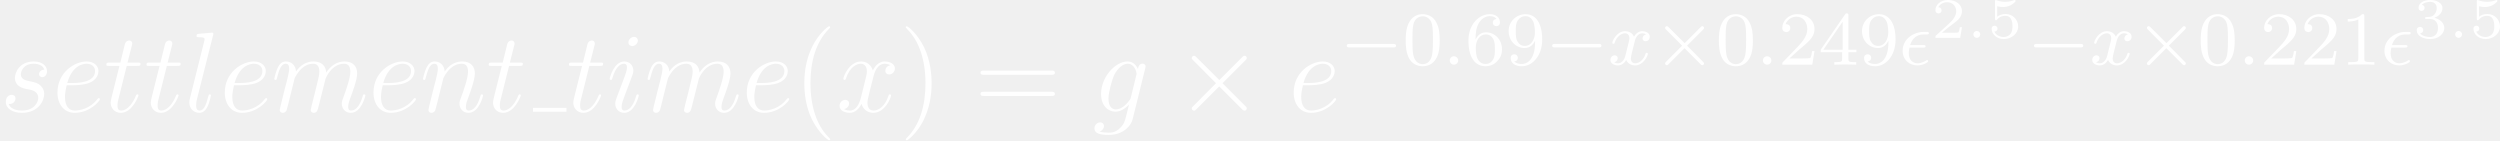
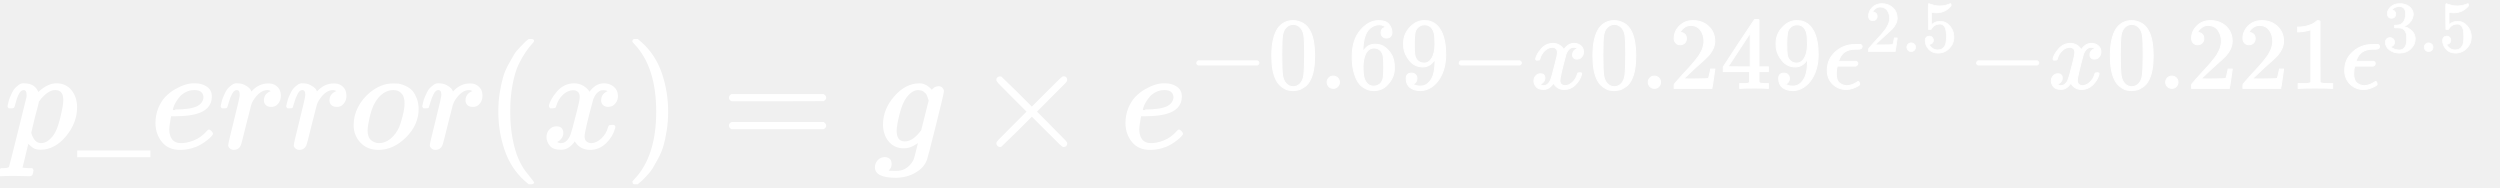
- <svg xmlns="http://www.w3.org/2000/svg" xmlns:xlink="http://www.w3.org/1999/xlink" height="22.087pt" version="1.1" viewBox="151.154 120.646 393.613 22.087" width="393.613pt" fill="#FFFFFF">
-   <defs>
-     <path d="M4.651 -3.324L2.26 -5.703C2.116 -5.846 2.092 -5.87 1.997 -5.87C1.877 -5.87 1.757 -5.762 1.757 -5.631C1.757 -5.547 1.781 -5.523 1.913 -5.392L4.304 -2.989L1.913 -0.586C1.781 -0.454 1.757 -0.43 1.757 -0.347C1.757 -0.215 1.877 -0.108 1.997 -0.108C2.092 -0.108 2.116 -0.132 2.26 -0.275L4.639 -2.654L7.113 -0.179C7.137 -0.167 7.221 -0.108 7.293 -0.108C7.436 -0.108 7.532 -0.215 7.532 -0.347C7.532 -0.371 7.532 -0.418 7.496 -0.478C7.484 -0.502 5.583 -2.379 4.985 -2.989L7.173 -5.177C7.233 -5.248 7.412 -5.404 7.472 -5.475C7.484 -5.499 7.532 -5.547 7.532 -5.631C7.532 -5.762 7.436 -5.87 7.293 -5.87C7.197 -5.87 7.149 -5.822 7.018 -5.691L4.651 -3.324Z" id="g1-2" />
-     <path d="M1.494 -0.359C1.494 -0.574 1.321 -0.723 1.136 -0.723C0.921 -0.723 0.771 -0.55 0.771 -0.365C0.771 -0.161 0.933 0 1.136 0C1.327 0 1.494 -0.167 1.494 -0.359Z" id="g2-58" />
-     <path d="M5.571 -1.809C5.699 -1.809 5.874 -1.809 5.874 -1.993S5.699 -2.176 5.571 -2.176H1.004C0.877 -2.176 0.701 -2.176 0.701 -1.993S0.877 -1.809 1.004 -1.809H5.571Z" id="g0-0" />
-     <path d="M5.22 -3.666C5.316 -3.762 5.332 -3.802 5.332 -3.858C5.332 -3.953 5.252 -4.041 5.149 -4.041C5.077 -4.041 5.045 -4.009 4.957 -3.921L3.292 -2.256L1.618 -3.929C1.522 -4.025 1.482 -4.041 1.427 -4.041C1.331 -4.041 1.243 -3.961 1.243 -3.858C1.243 -3.786 1.275 -3.754 1.355 -3.674L3.029 -1.993L1.363 -0.327C1.259 -0.223 1.243 -0.183 1.243 -0.128C1.243 -0.024 1.331 0.056 1.427 0.056C1.498 0.056 1.522 0.032 1.61 -0.056L3.284 -1.73L5.021 0.008C5.061 0.032 5.109 0.056 5.149 0.056C5.252 0.056 5.332 -0.032 5.332 -0.128C5.332 -0.191 5.292 -0.223 5.292 -0.231C5.26 -0.279 3.985 -1.546 3.547 -1.993L5.22 -3.666Z" id="g0-2" />
-     <path d="M3.216 -1.118H2.995C2.983 -1.034 2.923 -0.64 2.833 -0.574C2.792 -0.538 2.307 -0.538 2.224 -0.538H1.106L1.871 -1.16C2.074 -1.321 2.606 -1.704 2.792 -1.883C2.971 -2.062 3.216 -2.367 3.216 -2.792C3.216 -3.539 2.54 -3.975 1.739 -3.975C0.968 -3.975 0.43 -3.467 0.43 -2.905C0.43 -2.6 0.687 -2.564 0.753 -2.564C0.903 -2.564 1.076 -2.672 1.076 -2.887C1.076 -3.019 0.998 -3.21 0.735 -3.21C0.873 -3.515 1.237 -3.742 1.65 -3.742C2.277 -3.742 2.612 -3.276 2.612 -2.792C2.612 -2.367 2.331 -1.931 1.913 -1.548L0.496 -0.251C0.436 -0.191 0.43 -0.185 0.43 0H3.031L3.216 -1.118Z" id="g5-50" />
-     <path d="M1.757 -1.985C2.265 -1.985 2.606 -1.644 2.606 -1.034C2.606 -0.377 2.212 -0.09 1.775 -0.09C1.614 -0.09 0.998 -0.126 0.729 -0.472C0.962 -0.496 1.058 -0.652 1.058 -0.813C1.058 -1.016 0.915 -1.154 0.717 -1.154C0.556 -1.154 0.377 -1.052 0.377 -0.801C0.377 -0.209 1.034 0.126 1.793 0.126C2.678 0.126 3.27 -0.442 3.27 -1.034C3.27 -1.47 2.935 -1.931 2.224 -2.11C2.696 -2.265 3.078 -2.648 3.078 -3.138C3.078 -3.616 2.517 -3.975 1.799 -3.975C1.1 -3.975 0.568 -3.652 0.568 -3.162C0.568 -2.905 0.765 -2.833 0.885 -2.833C1.04 -2.833 1.201 -2.941 1.201 -3.15C1.201 -3.335 1.07 -3.443 0.909 -3.467C1.19 -3.778 1.734 -3.778 1.787 -3.778C2.092 -3.778 2.475 -3.634 2.475 -3.138C2.475 -2.809 2.289 -2.236 1.692 -2.2C1.584 -2.194 1.423 -2.182 1.369 -2.182C1.309 -2.176 1.243 -2.17 1.243 -2.08C1.243 -1.985 1.309 -1.985 1.411 -1.985H1.757Z" id="g5-51" />
-     <path d="M1.016 -3.318C1.213 -3.264 1.423 -3.24 1.626 -3.24C1.757 -3.24 2.092 -3.24 2.469 -3.449C2.57 -3.509 2.941 -3.754 2.941 -3.879C2.941 -3.957 2.881 -3.975 2.857 -3.975C2.839 -3.975 2.833 -3.975 2.768 -3.951C2.552 -3.868 2.248 -3.784 1.859 -3.784C1.566 -3.784 1.243 -3.838 0.974 -3.939C0.915 -3.963 0.891 -3.975 0.867 -3.975C0.783 -3.975 0.783 -3.909 0.783 -3.814V-2.02C0.783 -1.919 0.783 -1.847 0.891 -1.847C0.944 -1.847 0.962 -1.871 1.004 -1.919C1.154 -2.11 1.417 -2.313 1.883 -2.313C2.618 -2.313 2.618 -1.417 2.618 -1.225C2.618 -0.992 2.6 -0.658 2.403 -0.412C2.218 -0.185 1.943 -0.09 1.686 -0.09C1.273 -0.09 0.861 -0.317 0.717 -0.664C1.01 -0.669 1.046 -0.903 1.046 -0.974C1.046 -1.136 0.921 -1.279 0.735 -1.279C0.681 -1.279 0.43 -1.249 0.43 -0.95C0.43 -0.4 0.95 0.126 1.704 0.126C2.523 0.126 3.216 -0.454 3.216 -1.201C3.216 -1.883 2.666 -2.505 1.895 -2.505C1.506 -2.505 1.207 -2.379 1.016 -2.218V-3.318Z" id="g5-53" />
-     <path d="M2.542 -1.793C2.67 -1.793 2.813 -1.793 2.813 -1.929C2.813 -2.056 2.71 -2.056 2.566 -2.056H1.188C1.307 -2.431 1.626 -3.172 2.614 -3.172H2.885C3.029 -3.172 3.156 -3.172 3.156 -3.316C3.156 -3.435 3.045 -3.435 2.901 -3.435H2.582C1.586 -3.435 0.399 -2.718 0.399 -1.459C0.399 -0.518 1.092 0.08 1.961 0.08C2.503 0.08 3.076 -0.239 3.076 -0.351C3.076 -0.359 3.068 -0.486 2.973 -0.486C2.941 -0.486 2.925 -0.478 2.893 -0.454C2.75 -0.367 2.383 -0.143 1.977 -0.143C1.498 -0.143 1.044 -0.462 1.044 -1.188C1.044 -1.227 1.044 -1.451 1.124 -1.793H2.542Z" id="g3-15" />
-     <path d="M1.618 -0.438C1.618 -0.709 1.395 -0.885 1.18 -0.885C0.925 -0.885 0.733 -0.677 0.733 -0.446C0.733 -0.175 0.956 0 1.172 0C1.427 0 1.618 -0.207 1.618 -0.438Z" id="g3-58" />
-     <path d="M3.993 -3.18C3.642 -3.092 3.626 -2.782 3.626 -2.75C3.626 -2.574 3.762 -2.455 3.937 -2.455S4.384 -2.59 4.384 -2.933C4.384 -3.387 3.881 -3.515 3.587 -3.515C3.212 -3.515 2.909 -3.252 2.726 -2.941C2.55 -3.363 2.136 -3.515 1.809 -3.515C0.94 -3.515 0.454 -2.519 0.454 -2.295C0.454 -2.224 0.51 -2.192 0.574 -2.192C0.669 -2.192 0.685 -2.232 0.709 -2.327C0.893 -2.909 1.371 -3.292 1.785 -3.292C2.096 -3.292 2.248 -3.068 2.248 -2.782C2.248 -2.622 2.152 -2.256 2.088 -2.001C2.032 -1.769 1.857 -1.06 1.817 -0.909C1.706 -0.478 1.419 -0.143 1.06 -0.143C1.028 -0.143 0.821 -0.143 0.654 -0.255C1.02 -0.343 1.02 -0.677 1.02 -0.685C1.02 -0.869 0.877 -0.98 0.701 -0.98C0.486 -0.98 0.255 -0.797 0.255 -0.494C0.255 -0.128 0.646 0.08 1.052 0.08C1.474 0.08 1.769 -0.239 1.913 -0.494C2.088 -0.104 2.455 0.08 2.837 0.08C3.706 0.08 4.184 -0.917 4.184 -1.14C4.184 -1.219 4.121 -1.243 4.065 -1.243C3.969 -1.243 3.953 -1.188 3.929 -1.108C3.77 -0.574 3.316 -0.143 2.853 -0.143C2.59 -0.143 2.399 -0.319 2.399 -0.654C2.399 -0.813 2.447 -0.996 2.558 -1.443C2.614 -1.682 2.79 -2.383 2.829 -2.534C2.941 -2.949 3.22 -3.292 3.579 -3.292C3.618 -3.292 3.826 -3.292 3.993 -3.18Z" id="g3-120" />
-     <path d="M2.14 -2.774C2.463 -2.774 3.276 -2.798 3.85 -3.013C4.758 -3.359 4.842 -4.053 4.842 -4.268C4.842 -4.794 4.388 -5.272 3.599 -5.272C2.343 -5.272 0.538 -4.136 0.538 -2.008C0.538 -0.753 1.255 0.12 2.343 0.12C3.969 0.12 4.997 -1.148 4.997 -1.303C4.997 -1.375 4.926 -1.435 4.878 -1.435C4.842 -1.435 4.83 -1.423 4.722 -1.315C3.957 -0.299 2.821 -0.12 2.367 -0.12C1.686 -0.12 1.327 -0.658 1.327 -1.542C1.327 -1.71 1.327 -2.008 1.506 -2.774H2.14ZM1.566 -3.013C2.08 -4.854 3.216 -5.033 3.599 -5.033C4.125 -5.033 4.483 -4.722 4.483 -4.268C4.483 -3.013 2.57 -3.013 2.068 -3.013H1.566Z" id="g4-101" />
-     <path d="M4.041 -1.518C3.993 -1.327 3.969 -1.279 3.814 -1.1C3.324 -0.466 2.821 -0.239 2.451 -0.239C2.056 -0.239 1.686 -0.55 1.686 -1.375C1.686 -2.008 2.044 -3.347 2.307 -3.885C2.654 -4.555 3.192 -5.033 3.694 -5.033C4.483 -5.033 4.639 -4.053 4.639 -3.981L4.603 -3.814L4.041 -1.518ZM4.782 -4.483C4.627 -4.83 4.292 -5.272 3.694 -5.272C2.391 -5.272 0.909 -3.634 0.909 -1.853C0.909 -0.61 1.662 0 2.427 0C3.061 0 3.622 -0.502 3.838 -0.741L3.575 0.335C3.407 0.992 3.335 1.291 2.905 1.71C2.415 2.2 1.961 2.2 1.698 2.2C1.339 2.2 1.04 2.176 0.741 2.08C1.124 1.973 1.219 1.638 1.219 1.506C1.219 1.315 1.076 1.124 0.813 1.124C0.526 1.124 0.215 1.363 0.215 1.757C0.215 2.248 0.705 2.439 1.722 2.439C3.264 2.439 4.065 1.447 4.22 0.801L5.547 -4.555C5.583 -4.698 5.583 -4.722 5.583 -4.746C5.583 -4.914 5.452 -5.045 5.272 -5.045C4.985 -5.045 4.818 -4.806 4.782 -4.483Z" id="g4-103" />
-     <path d="M3.383 -1.71C3.383 -1.769 3.335 -1.817 3.264 -1.817C3.156 -1.817 3.144 -1.781 3.084 -1.578C2.774 -0.49 2.283 -0.12 1.889 -0.12C1.745 -0.12 1.578 -0.155 1.578 -0.514C1.578 -0.837 1.722 -1.196 1.853 -1.554L2.69 -3.778C2.726 -3.873 2.809 -4.089 2.809 -4.316C2.809 -4.818 2.451 -5.272 1.865 -5.272C0.765 -5.272 0.323 -3.539 0.323 -3.443C0.323 -3.395 0.371 -3.335 0.454 -3.335C0.562 -3.335 0.574 -3.383 0.622 -3.551C0.909 -4.555 1.363 -5.033 1.829 -5.033C1.937 -5.033 2.14 -5.021 2.14 -4.639C2.14 -4.328 1.985 -3.933 1.889 -3.67L1.052 -1.447C0.98 -1.255 0.909 -1.064 0.909 -0.849C0.909 -0.311 1.279 0.12 1.853 0.12C2.953 0.12 3.383 -1.626 3.383 -1.71ZM3.288 -7.46C3.288 -7.639 3.144 -7.855 2.881 -7.855C2.606 -7.855 2.295 -7.592 2.295 -7.281C2.295 -6.982 2.546 -6.886 2.69 -6.886C3.013 -6.886 3.288 -7.197 3.288 -7.46Z" id="g4-105" />
-     <path d="M3.037 -7.998C3.049 -8.046 3.072 -8.118 3.072 -8.177C3.072 -8.297 2.953 -8.297 2.929 -8.297C2.917 -8.297 2.487 -8.261 2.271 -8.237C2.068 -8.225 1.889 -8.201 1.674 -8.189C1.387 -8.165 1.303 -8.153 1.303 -7.938C1.303 -7.819 1.423 -7.819 1.542 -7.819C2.152 -7.819 2.152 -7.711 2.152 -7.592C2.152 -7.544 2.152 -7.52 2.092 -7.305L0.61 -1.375C0.574 -1.243 0.55 -1.148 0.55 -0.956C0.55 -0.359 0.992 0.12 1.602 0.12C1.997 0.12 2.26 -0.143 2.451 -0.514C2.654 -0.909 2.821 -1.662 2.821 -1.71C2.821 -1.769 2.774 -1.817 2.702 -1.817C2.594 -1.817 2.582 -1.757 2.534 -1.578C2.319 -0.753 2.104 -0.12 1.626 -0.12C1.267 -0.12 1.267 -0.502 1.267 -0.669C1.267 -0.717 1.267 -0.968 1.351 -1.303L3.037 -7.998Z" id="g4-108" />
-     <path d="M2.463 -3.503C2.487 -3.575 2.786 -4.172 3.228 -4.555C3.539 -4.842 3.945 -5.033 4.411 -5.033C4.89 -5.033 5.057 -4.674 5.057 -4.196C5.057 -4.125 5.057 -3.885 4.914 -3.324L4.615 -2.092C4.519 -1.734 4.292 -0.849 4.268 -0.717C4.22 -0.538 4.148 -0.227 4.148 -0.179C4.148 -0.012 4.28 0.12 4.459 0.12C4.818 0.12 4.878 -0.155 4.985 -0.586L5.703 -3.443C5.727 -3.539 6.348 -5.033 7.663 -5.033C8.141 -5.033 8.309 -4.674 8.309 -4.196C8.309 -3.527 7.843 -2.224 7.58 -1.506C7.472 -1.219 7.412 -1.064 7.412 -0.849C7.412 -0.311 7.783 0.12 8.357 0.12C9.468 0.12 9.887 -1.638 9.887 -1.71C9.887 -1.769 9.839 -1.817 9.767 -1.817C9.66 -1.817 9.648 -1.781 9.588 -1.578C9.313 -0.622 8.871 -0.12 8.393 -0.12C8.273 -0.12 8.082 -0.132 8.082 -0.514C8.082 -0.825 8.225 -1.207 8.273 -1.339C8.488 -1.913 9.026 -3.324 9.026 -4.017C9.026 -4.734 8.608 -5.272 7.699 -5.272C6.898 -5.272 6.253 -4.818 5.774 -4.113C5.738 -4.758 5.344 -5.272 4.447 -5.272C3.383 -5.272 2.821 -4.519 2.606 -4.22C2.57 -4.902 2.08 -5.272 1.554 -5.272C1.207 -5.272 0.933 -5.105 0.705 -4.651C0.49 -4.22 0.323 -3.491 0.323 -3.443S0.371 -3.335 0.454 -3.335C0.55 -3.335 0.562 -3.347 0.634 -3.622C0.813 -4.328 1.04 -5.033 1.518 -5.033C1.793 -5.033 1.889 -4.842 1.889 -4.483C1.889 -4.22 1.769 -3.754 1.686 -3.383L1.351 -2.092C1.303 -1.865 1.172 -1.327 1.112 -1.112C1.028 -0.801 0.897 -0.239 0.897 -0.179C0.897 -0.012 1.028 0.12 1.207 0.12C1.351 0.12 1.518 0.048 1.614 -0.132C1.638 -0.191 1.745 -0.61 1.805 -0.849L2.068 -1.925L2.463 -3.503Z" id="g4-109" />
-     <path d="M2.463 -3.503C2.487 -3.575 2.786 -4.172 3.228 -4.555C3.539 -4.842 3.945 -5.033 4.411 -5.033C4.89 -5.033 5.057 -4.674 5.057 -4.196C5.057 -3.515 4.567 -2.152 4.328 -1.506C4.22 -1.219 4.16 -1.064 4.16 -0.849C4.16 -0.311 4.531 0.12 5.105 0.12C6.217 0.12 6.635 -1.638 6.635 -1.71C6.635 -1.769 6.587 -1.817 6.516 -1.817C6.408 -1.817 6.396 -1.781 6.336 -1.578C6.061 -0.598 5.607 -0.12 5.141 -0.12C5.021 -0.12 4.83 -0.132 4.83 -0.514C4.83 -0.813 4.961 -1.172 5.033 -1.339C5.272 -1.997 5.774 -3.335 5.774 -4.017C5.774 -4.734 5.356 -5.272 4.447 -5.272C3.383 -5.272 2.821 -4.519 2.606 -4.22C2.57 -4.902 2.08 -5.272 1.554 -5.272C1.172 -5.272 0.909 -5.045 0.705 -4.639C0.49 -4.208 0.323 -3.491 0.323 -3.443S0.371 -3.335 0.454 -3.335C0.55 -3.335 0.562 -3.347 0.634 -3.622C0.825 -4.352 1.04 -5.033 1.518 -5.033C1.793 -5.033 1.889 -4.842 1.889 -4.483C1.889 -4.22 1.769 -3.754 1.686 -3.383L1.351 -2.092C1.303 -1.865 1.172 -1.327 1.112 -1.112C1.028 -0.801 0.897 -0.239 0.897 -0.179C0.897 -0.012 1.028 0.12 1.207 0.12C1.351 0.12 1.518 0.048 1.614 -0.132C1.638 -0.191 1.745 -0.61 1.805 -0.849L2.068 -1.925L2.463 -3.503Z" id="g4-110" />
-     <path d="M2.726 -2.391C2.929 -2.355 3.252 -2.283 3.324 -2.271C3.479 -2.224 4.017 -2.032 4.017 -1.459C4.017 -1.088 3.682 -0.12 2.295 -0.12C2.044 -0.12 1.148 -0.155 0.909 -0.813C1.387 -0.753 1.626 -1.124 1.626 -1.387C1.626 -1.638 1.459 -1.769 1.219 -1.769C0.956 -1.769 0.61 -1.566 0.61 -1.028C0.61 -0.323 1.327 0.12 2.283 0.12C4.101 0.12 4.639 -1.219 4.639 -1.841C4.639 -2.02 4.639 -2.355 4.256 -2.738C3.957 -3.025 3.67 -3.084 3.025 -3.216C2.702 -3.288 2.188 -3.395 2.188 -3.933C2.188 -4.172 2.403 -5.033 3.539 -5.033C4.041 -5.033 4.531 -4.842 4.651 -4.411C4.125 -4.411 4.101 -3.957 4.101 -3.945C4.101 -3.694 4.328 -3.622 4.435 -3.622C4.603 -3.622 4.937 -3.754 4.937 -4.256S4.483 -5.272 3.551 -5.272C1.985 -5.272 1.566 -4.041 1.566 -3.551C1.566 -2.642 2.451 -2.451 2.726 -2.391Z" id="g4-115" />
-     <path d="M2.403 -4.806H3.503C3.73 -4.806 3.85 -4.806 3.85 -5.021C3.85 -5.153 3.778 -5.153 3.539 -5.153H2.487L2.929 -6.898C2.977 -7.066 2.977 -7.089 2.977 -7.173C2.977 -7.364 2.821 -7.472 2.666 -7.472C2.57 -7.472 2.295 -7.436 2.2 -7.054L1.734 -5.153H0.61C0.371 -5.153 0.263 -5.153 0.263 -4.926C0.263 -4.806 0.347 -4.806 0.574 -4.806H1.638L0.849 -1.65C0.753 -1.231 0.717 -1.112 0.717 -0.956C0.717 -0.395 1.112 0.12 1.781 0.12C2.989 0.12 3.634 -1.626 3.634 -1.71C3.634 -1.781 3.587 -1.817 3.515 -1.817C3.491 -1.817 3.443 -1.817 3.419 -1.769C3.407 -1.757 3.395 -1.745 3.312 -1.554C3.061 -0.956 2.511 -0.12 1.817 -0.12C1.459 -0.12 1.435 -0.418 1.435 -0.681C1.435 -0.693 1.435 -0.921 1.47 -1.064L2.403 -4.806Z" id="g4-116" />
-     <path d="M5.667 -4.878C5.284 -4.806 5.141 -4.519 5.141 -4.292C5.141 -4.005 5.368 -3.909 5.535 -3.909C5.894 -3.909 6.145 -4.22 6.145 -4.543C6.145 -5.045 5.571 -5.272 5.069 -5.272C4.34 -5.272 3.933 -4.555 3.826 -4.328C3.551 -5.224 2.809 -5.272 2.594 -5.272C1.375 -5.272 0.729 -3.706 0.729 -3.443C0.729 -3.395 0.777 -3.335 0.861 -3.335C0.956 -3.335 0.98 -3.407 1.004 -3.455C1.411 -4.782 2.212 -5.033 2.558 -5.033C3.096 -5.033 3.204 -4.531 3.204 -4.244C3.204 -3.981 3.132 -3.706 2.989 -3.132L2.582 -1.494C2.403 -0.777 2.056 -0.12 1.423 -0.12C1.363 -0.12 1.064 -0.12 0.813 -0.275C1.243 -0.359 1.339 -0.717 1.339 -0.861C1.339 -1.1 1.16 -1.243 0.933 -1.243C0.646 -1.243 0.335 -0.992 0.335 -0.61C0.335 -0.108 0.897 0.12 1.411 0.12C1.985 0.12 2.391 -0.335 2.642 -0.825C2.833 -0.12 3.431 0.12 3.873 0.12C5.093 0.12 5.738 -1.447 5.738 -1.71C5.738 -1.769 5.691 -1.817 5.619 -1.817C5.511 -1.817 5.499 -1.757 5.464 -1.662C5.141 -0.61 4.447 -0.12 3.909 -0.12C3.491 -0.12 3.264 -0.43 3.264 -0.921C3.264 -1.184 3.312 -1.375 3.503 -2.164L3.921 -3.79C4.101 -4.507 4.507 -5.033 5.057 -5.033C5.081 -5.033 5.416 -5.033 5.667 -4.878Z" id="g4-120" />
-     <path d="M3.897 -2.542C3.897 -3.395 3.81 -3.913 3.547 -4.423C3.196 -5.125 2.55 -5.3 2.112 -5.3C1.108 -5.3 0.741 -4.551 0.63 -4.328C0.343 -3.746 0.327 -2.957 0.327 -2.542C0.327 -2.016 0.351 -1.211 0.733 -0.574C1.1 0.016 1.69 0.167 2.112 0.167C2.495 0.167 3.18 0.048 3.579 -0.741C3.873 -1.315 3.897 -2.024 3.897 -2.542ZM2.112 -0.056C1.841 -0.056 1.291 -0.183 1.124 -1.02C1.036 -1.474 1.036 -2.224 1.036 -2.638C1.036 -3.188 1.036 -3.746 1.124 -4.184C1.291 -4.997 1.913 -5.077 2.112 -5.077C2.383 -5.077 2.933 -4.941 3.092 -4.216C3.188 -3.778 3.188 -3.18 3.188 -2.638C3.188 -2.168 3.188 -1.451 3.092 -1.004C2.925 -0.167 2.375 -0.056 2.112 -0.056Z" id="g6-48" />
-     <path d="M2.503 -5.077C2.503 -5.292 2.487 -5.3 2.271 -5.3C1.945 -4.981 1.522 -4.79 0.765 -4.79V-4.527C0.98 -4.527 1.411 -4.527 1.873 -4.742V-0.654C1.873 -0.359 1.849 -0.263 1.092 -0.263H0.813V0C1.14 -0.024 1.825 -0.024 2.184 -0.024S3.236 -0.024 3.563 0V-0.263H3.284C2.527 -0.263 2.503 -0.359 2.503 -0.654V-5.077Z" id="g6-49" />
-     <path d="M2.248 -1.626C2.375 -1.745 2.71 -2.008 2.837 -2.12C3.332 -2.574 3.802 -3.013 3.802 -3.738C3.802 -4.686 3.005 -5.3 2.008 -5.3C1.052 -5.3 0.422 -4.575 0.422 -3.865C0.422 -3.475 0.733 -3.419 0.845 -3.419C1.012 -3.419 1.259 -3.539 1.259 -3.842C1.259 -4.256 0.861 -4.256 0.765 -4.256C0.996 -4.838 1.53 -5.037 1.921 -5.037C2.662 -5.037 3.045 -4.407 3.045 -3.738C3.045 -2.909 2.463 -2.303 1.522 -1.339L0.518 -0.303C0.422 -0.215 0.422 -0.199 0.422 0H3.571L3.802 -1.427H3.555C3.531 -1.267 3.467 -0.869 3.371 -0.717C3.324 -0.654 2.718 -0.654 2.59 -0.654H1.172L2.248 -1.626Z" id="g6-50" />
-     <path d="M3.14 -5.157C3.14 -5.316 3.14 -5.38 2.973 -5.38C2.869 -5.38 2.861 -5.372 2.782 -5.26L0.239 -1.57V-1.307H2.487V-0.646C2.487 -0.351 2.463 -0.263 1.849 -0.263H1.666V0C2.343 -0.024 2.359 -0.024 2.813 -0.024S3.284 -0.024 3.961 0V-0.263H3.778C3.164 -0.263 3.14 -0.351 3.14 -0.646V-1.307H3.985V-1.57H3.14V-5.157ZM2.542 -4.511V-1.57H0.518L2.542 -4.511Z" id="g6-52" />
-     <path d="M1.1 -2.638C1.1 -3.3 1.156 -3.881 1.443 -4.368C1.682 -4.766 2.088 -5.093 2.59 -5.093C2.75 -5.093 3.116 -5.069 3.3 -4.79C2.941 -4.774 2.909 -4.503 2.909 -4.415C2.909 -4.176 3.092 -4.041 3.284 -4.041C3.427 -4.041 3.658 -4.129 3.658 -4.431C3.658 -4.91 3.3 -5.3 2.582 -5.3C1.474 -5.3 0.351 -4.248 0.351 -2.527C0.351 -0.367 1.355 0.167 2.128 0.167C2.511 0.167 2.925 0.064 3.284 -0.279C3.602 -0.59 3.873 -0.925 3.873 -1.618C3.873 -2.662 3.084 -3.395 2.2 -3.395C1.626 -3.395 1.283 -3.029 1.1 -2.638ZM2.128 -0.072C1.706 -0.072 1.443 -0.367 1.323 -0.59C1.14 -0.948 1.124 -1.49 1.124 -1.793C1.124 -2.582 1.554 -3.172 2.168 -3.172C2.566 -3.172 2.805 -2.965 2.957 -2.686C3.124 -2.391 3.124 -2.032 3.124 -1.626S3.124 -0.869 2.965 -0.582C2.758 -0.215 2.479 -0.072 2.128 -0.072Z" id="g6-54" />
-     <path d="M3.124 -2.351C3.124 -0.406 2.2 -0.072 1.737 -0.072C1.57 -0.072 1.156 -0.096 0.94 -0.343C1.291 -0.375 1.315 -0.638 1.315 -0.717C1.315 -0.956 1.132 -1.092 0.94 -1.092C0.797 -1.092 0.566 -1.004 0.566 -0.701C0.566 -0.159 1.012 0.167 1.745 0.167C2.837 0.167 3.873 -0.917 3.873 -2.622C3.873 -4.694 2.957 -5.3 2.136 -5.3C1.196 -5.3 0.351 -4.567 0.351 -3.523C0.351 -2.495 1.124 -1.745 2.024 -1.745C2.59 -1.745 2.933 -2.104 3.124 -2.511V-2.351ZM2.056 -1.969C1.69 -1.969 1.459 -2.136 1.283 -2.431C1.1 -2.726 1.1 -3.108 1.1 -3.515C1.1 -3.985 1.1 -4.32 1.315 -4.647C1.514 -4.934 1.769 -5.093 2.144 -5.093C2.678 -5.093 2.909 -4.567 2.933 -4.527C3.1 -4.136 3.108 -3.515 3.108 -3.355C3.108 -2.726 2.766 -1.969 2.056 -1.969Z" id="g6-57" />
-     <path d="M3.885 2.905C3.885 2.869 3.885 2.845 3.682 2.642C2.487 1.435 1.817 -0.538 1.817 -2.977C1.817 -5.296 2.379 -7.293 3.766 -8.703C3.885 -8.811 3.885 -8.835 3.885 -8.871C3.885 -8.942 3.826 -8.966 3.778 -8.966C3.622 -8.966 2.642 -8.106 2.056 -6.934C1.447 -5.727 1.172 -4.447 1.172 -2.977C1.172 -1.913 1.339 -0.49 1.961 0.789C2.666 2.224 3.646 3.001 3.778 3.001C3.826 3.001 3.885 2.977 3.885 2.905Z" id="g7-40" />
-     <path d="M3.371 -2.977C3.371 -3.885 3.252 -5.368 2.582 -6.755C1.877 -8.189 0.897 -8.966 0.765 -8.966C0.717 -8.966 0.658 -8.942 0.658 -8.871C0.658 -8.835 0.658 -8.811 0.861 -8.608C2.056 -7.4 2.726 -5.428 2.726 -2.989C2.726 -0.669 2.164 1.327 0.777 2.738C0.658 2.845 0.658 2.869 0.658 2.905C0.658 2.977 0.717 3.001 0.765 3.001C0.921 3.001 1.901 2.14 2.487 0.968C3.096 -0.251 3.371 -1.542 3.371 -2.977Z" id="g7-41" />
-     <path d="M8.07 -3.873C8.237 -3.873 8.452 -3.873 8.452 -4.089C8.452 -4.316 8.249 -4.316 8.07 -4.316H1.028C0.861 -4.316 0.646 -4.316 0.646 -4.101C0.646 -3.873 0.849 -3.873 1.028 -3.873H8.07ZM8.07 -1.65C8.237 -1.65 8.452 -1.65 8.452 -1.865C8.452 -2.092 8.249 -2.092 8.07 -2.092H1.028C0.861 -2.092 0.646 -2.092 0.646 -1.877C0.646 -1.65 0.849 -1.65 1.028 -1.65H8.07Z" id="g7-61" />
+ <svg xmlns="http://www.w3.org/2000/svg" xmlns:xlink="http://www.w3.org/1999/xlink" style="width: 40.414ex; height: 3.034ex; vertical-align: -0.69ex; margin: 1px 0px;" viewBox="-34 -1024.334 17383.97 1301.173">
+   <g stroke="white" fill="white" stroke-width="0" transform="matrix(1 0 0 -1 0 0)">
+     <use xlink:href="#MJMATHI-70" />
+     <use xlink:href="#MJMAIN-5F" x="508" y="0" />
+     <use xlink:href="#MJMATHI-65" x="1013" y="0" />
+     <use xlink:href="#MJMATHI-72" x="1484" y="0" />
+     <use xlink:href="#MJMATHI-72" x="1940" y="0" />
+     <use xlink:href="#MJMATHI-6F" x="2396" y="0" />
+     <use xlink:href="#MJMATHI-72" x="2886" y="0" />
+     <use xlink:href="#MJMAIN-28" x="3342" y="0" />
+     <use xlink:href="#MJMATHI-78" x="3736" y="0" />
+     <use xlink:href="#MJMAIN-29" x="4313" y="0" />
+     <use xlink:href="#MJMAIN-3D" x="4984" y="0" />
+     <use xlink:href="#MJMATHI-67" x="6045" y="0" />
+     <use xlink:href="#MJMAIN-D7" x="6752" y="0" />
+     <g transform="translate(7758,0)">
+       <use xlink:href="#MJMATHI-65" />
+       <g transform="translate(471,412)">
+         <use transform="scale(0.7071068)" xlink:href="#MJMAIN-2212" />
+         <g transform="translate(553,0)">
+           <use transform="scale(0.7071068)" xlink:href="#MJMAIN-30" />
+           <use transform="scale(0.7071068)" xlink:href="#MJMAIN-2E" x="505" y="0" />
+           <use transform="scale(0.7071068)" xlink:href="#MJMAIN-36" x="788" y="0" />
+           <use transform="scale(0.7071068)" xlink:href="#MJMAIN-39" x="1293" y="0" />
+         </g>
+         <use transform="scale(0.7071068)" xlink:href="#MJMAIN-2212" x="2581" y="0" />
+         <use transform="scale(0.7071068)" xlink:href="#MJMATHI-78" x="3364" y="0" />
+         <g transform="translate(2786,0)">
+           <use transform="scale(0.7071068)" xlink:href="#MJMAIN-30" />
+           <use transform="scale(0.7071068)" xlink:href="#MJMAIN-2E" x="505" y="0" />
+           <use transform="scale(0.7071068)" xlink:href="#MJMAIN-32" x="788" y="0" />
+           <use transform="scale(0.7071068)" xlink:href="#MJMAIN-34" x="1293" y="0" />
+           <use transform="scale(0.7071068)" xlink:href="#MJMAIN-39" x="1798" y="0" />
+         </g>
+         <g transform="translate(4415,0)">
+           <use transform="scale(0.7071068)" xlink:href="#MJMATHI-3F5" />
+           <g transform="translate(290,256)">
+             <use transform="scale(0.5)" xlink:href="#MJMAIN-32" />
+             <use transform="scale(0.5)" xlink:href="#MJMAIN-2E" x="505" y="0" />
+             <use transform="scale(0.5)" xlink:href="#MJMAIN-35" x="788" y="0" />
+           </g>
+         </g>
+         <use transform="scale(0.7071068)" xlink:href="#MJMAIN-2212" x="7669" y="0" />
+         <use transform="scale(0.7071068)" xlink:href="#MJMATHI-78" x="8452" y="0" />
+         <g transform="translate(6384,0)">
+           <use transform="scale(0.7071068)" xlink:href="#MJMAIN-30" />
+           <use transform="scale(0.7071068)" xlink:href="#MJMAIN-2E" x="505" y="0" />
+           <use transform="scale(0.7071068)" xlink:href="#MJMAIN-32" x="788" y="0" />
+           <use transform="scale(0.7071068)" xlink:href="#MJMAIN-32" x="1293" y="0" />
+           <use transform="scale(0.7071068)" xlink:href="#MJMAIN-31" x="1798" y="0" />
+         </g>
+         <g transform="translate(8013,0)">
+           <use transform="scale(0.7071068)" xlink:href="#MJMATHI-3F5" />
+           <g transform="translate(290,256)">
+             <use transform="scale(0.5)" xlink:href="#MJMAIN-33" />
+             <use transform="scale(0.5)" xlink:href="#MJMAIN-2E" x="505" y="0" />
+             <use transform="scale(0.5)" xlink:href="#MJMAIN-35" x="788" y="0" />
+           </g>
+         </g>
+       </g>
+     </g>
+   </g>
+   <defs id="MathJax_SVG_glyphs">
+     <path id="MJSZ2-2211" stroke-width="10" d="M60 948Q63 950 665 950H1267L1325 815Q1384 677 1388 669H1348L1341 683Q1320 724 1285 761Q1235 809 1174 838T1033 881T882 898T699 902H574H543H251L259 891Q722 258 724 252Q725 250 724 246Q721 243 460 -56L196 -356Q196 -357 407 -357Q459 -357 548 -357T676 -358Q812 -358 896 -353T1063 -332T1204 -283T1307 -196Q1328 -170 1348 -124H1388Q1388 -125 1381 -145T1356 -210T1325 -294L1267 -449L666 -450Q64 -450 61 -448Q55 -446 55 -439Q55 -437 57 -433L590 177Q590 178 557 222T452 366T322 544L56 909L55 924Q55 945 60 948Z" />
+     <path id="MJMATHI-69" stroke-width="10" d="M184 600Q184 624 203 642T247 661Q265 661 277 649T290 619Q290 596 270 577T226 557Q211 557 198 567T184 600ZM21 287Q21 295 30 318T54 369T98 420T158 442Q197 442 223 419T250 357Q250 340 236 301T196 196T154 83Q149 61 149 51Q149 26 166 26Q175 26 185 29T208 43T235 78T260 137Q263 149 265 151T282 153Q302 153 302 143Q302 135 293 112T268 61T223 11T161 -11Q129 -11 102 10T74 74Q74 91 79 106T122 220Q160 321 166 341T173 380Q173 404 156 404H154Q124 404 99 371T61 287Q60 286 59 284T58 281T56 279T53 278T49 278T41 278H27Q21 284 21 287Z" />
+     <path id="MJMAIN-3D" stroke-width="10" d="M56 347Q56 360 70 367H707Q722 359 722 347Q722 336 708 328L390 327H72Q56 332 56 347ZM56 153Q56 168 72 173H708Q722 163 722 153Q722 140 707 133H70Q56 140 56 153Z" />
+     <path id="MJMAIN-30" stroke-width="10" d="M96 585Q152 666 249 666Q297 666 345 640T423 548Q460 465 460 320Q460 165 417 83Q397 41 362 16T301 -15T250 -22Q224 -22 198 -16T137 16T82 83Q39 165 39 320Q39 494 96 585ZM321 597Q291 629 250 629Q208 629 178 597Q153 571 145 525T137 333Q137 175 145 125T181 46Q209 16 250 16Q290 16 318 46Q347 76 354 130T362 333Q362 478 354 524T321 597Z" />
+     <path id="MJMATHI-6E" stroke-width="10" d="M21 287Q22 293 24 303T36 341T56 388T89 425T135 442Q171 442 195 424T225 390T231 369Q231 367 232 367L243 378Q304 442 382 442Q436 442 469 415T503 336T465 179T427 52Q427 26 444 26Q450 26 453 27Q482 32 505 65T540 145Q542 153 560 153Q580 153 580 145Q580 144 576 130Q568 101 554 73T508 17T439 -10Q392 -10 371 17T350 73Q350 92 386 193T423 345Q423 404 379 404H374Q288 404 229 303L222 291L189 157Q156 26 151 16Q138 -11 108 -11Q95 -11 87 -5T76 7T74 17Q74 30 112 180T152 343Q153 348 153 366Q153 405 129 405Q91 405 66 305Q60 285 60 284Q58 278 41 278H27Q21 284 21 287Z" />
+     <path id="MJMAIN-28" stroke-width="10" d="M94 250Q94 319 104 381T127 488T164 576T202 643T244 695T277 729T302 750H315H319Q333 750 333 741Q333 738 316 720T275 667T226 581T184 443T167 250T184 58T225 -81T274 -167T316 -220T333 -241Q333 -250 318 -250H315H302L274 -226Q180 -141 137 -14T94 250Z" />
+     <path id="MJMAIN-2B" stroke-width="10" d="M56 237T56 250T70 270H369V420L370 570Q380 583 389 583Q402 583 409 568V270H707Q722 262 722 250T707 230H409V-68Q401 -82 391 -82H389H387Q375 -82 369 -68V230H70Q56 237 56 250Z" />
+     <path id="MJMAIN-31" stroke-width="10" d="M213 578L200 573Q186 568 160 563T102 556H83V602H102Q149 604 189 617T245 641T273 663Q275 666 285 666Q294 666 302 660V361L303 61Q310 54 315 52T339 48T401 46H427V0H416Q395 3 257 3Q121 3 100 0H88V46H114Q136 46 152 46T177 47T193 50T201 52T207 57T213 61V578Z" />
+     <path id="MJMAIN-29" stroke-width="10" d="M60 749L64 750Q69 750 74 750H86L114 726Q208 641 251 514T294 250Q294 182 284 119T261 12T224 -76T186 -143T145 -194T113 -227T90 -246Q87 -249 86 -250H74Q66 -250 63 -250T58 -247T55 -238Q56 -237 66 -225Q221 -64 221 250T66 725Q56 737 55 738Q55 746 60 749Z" />
+     <path id="MJMAIN-32" stroke-width="10" d="M109 429Q82 429 66 447T50 491Q50 562 103 614T235 666Q326 666 387 610T449 465Q449 422 429 383T381 315T301 241Q265 210 201 149L142 93L218 92Q375 92 385 97Q392 99 409 186V189H449V186Q448 183 436 95T421 3V0H50V19V31Q50 38 56 46T86 81Q115 113 136 137Q145 147 170 174T204 211T233 244T261 278T284 308T305 340T320 369T333 401T340 431T343 464Q343 527 309 573T212 619Q179 619 154 602T119 569T109 550Q109 549 114 549Q132 549 151 535T170 489Q170 464 154 447T109 429Z" />
+     <path id="MJMATHI-73" stroke-width="10" d="M131 289Q131 321 147 354T203 415T300 442Q362 442 390 415T419 355Q419 323 402 308T364 292Q351 292 340 300T328 326Q328 342 337 354T354 372T367 378Q368 378 368 379Q368 382 361 388T336 399T297 405Q249 405 227 379T204 326Q204 301 223 291T278 274T330 259Q396 230 396 163Q396 135 385 107T352 51T289 7T195 -10Q118 -10 86 19T53 87Q53 126 74 143T118 160Q133 160 146 151T160 120Q160 94 142 76T111 58Q109 57 108 57T107 55Q108 52 115 47T146 34T201 27Q237 27 263 38T301 66T318 97T323 122Q323 150 302 164T254 181T195 196T148 231Q131 256 131 289Z" />
+     <path id="MJMATHI-65" stroke-width="10" d="M39 168Q39 225 58 272T107 350T174 402T244 433T307 442H310Q355 442 388 420T421 355Q421 265 310 237Q261 224 176 223Q139 223 138 221Q138 219 132 186T125 128Q125 81 146 54T209 26T302 45T394 111Q403 121 406 121Q410 121 419 112T429 98T420 82T390 55T344 24T281 -1T205 -11Q126 -11 83 42T39 168ZM373 353Q367 405 305 405Q272 405 244 391T199 357T170 316T154 280T149 261Q149 260 169 260Q282 260 327 284T373 353Z" />
+     <path id="MJMATHI-74" stroke-width="10" d="M26 385Q19 392 19 395Q19 399 22 411T27 425Q29 430 36 430T87 431H140L159 511Q162 522 166 540T173 566T179 586T187 603T197 615T211 624T229 626Q247 625 254 615T261 596Q261 589 252 549T232 470L222 433Q222 431 272 431H323Q330 424 330 420Q330 398 317 385H210L174 240Q135 80 135 68Q135 26 162 26Q197 26 230 60T283 144Q285 150 288 151T303 153H307Q322 153 322 145Q322 142 319 133Q314 117 301 95T267 48T216 6T155 -11Q125 -11 98 4T59 56Q57 64 57 83V101L92 241Q127 382 128 383Q128 385 77 385H26Z" />
+     <path id="MJMATHI-6C" stroke-width="10" d="M117 59Q117 26 142 26Q179 26 205 131Q211 151 215 152Q217 153 225 153H229Q238 153 241 153T246 151T248 144Q247 138 245 128T234 90T214 43T183 6T137 -11Q101 -11 70 11T38 85Q38 97 39 102L104 360Q167 615 167 623Q167 626 166 628T162 632T157 634T149 635T141 636T132 637T122 637Q112 637 109 637T101 638T95 641T94 647Q94 649 96 661Q101 680 107 682T179 688Q194 689 213 690T243 693T254 694Q266 694 266 686Q266 675 193 386T118 83Q118 81 118 75T117 65V59Z" />
+     <path id="MJMATHI-6D" stroke-width="10" d="M21 287Q22 293 24 303T36 341T56 388T88 425T132 442T175 435T205 417T221 395T229 376L231 369Q231 367 232 367L243 378Q303 442 384 442Q401 442 415 440T441 433T460 423T475 411T485 398T493 385T497 373T500 364T502 357L510 367Q573 442 659 442Q713 442 746 415T780 336Q780 285 742 178T704 50Q705 36 709 31T724 26Q752 26 776 56T815 138Q818 149 821 151T837 153Q857 153 857 145Q857 144 853 130Q845 101 831 73T785 17T716 -10Q669 -10 648 17T627 73Q627 92 663 193T700 345Q700 404 656 404H651Q565 404 506 303L499 291L466 157Q433 26 428 16Q415 -11 385 -11Q372 -11 364 -4T353 8T350 18Q350 29 384 161L420 307Q423 322 423 345Q423 404 379 404H374Q288 404 229 303L222 291L189 157Q156 26 151 16Q138 -11 108 -11Q95 -11 87 -5T76 7T74 17Q74 30 112 181Q151 335 151 342Q154 357 154 369Q154 405 129 405Q107 405 92 377T69 316T57 280Q55 278 41 278H27Q21 284 21 287Z" />
+     <path id="MJMATHI-72" stroke-width="10" d="M21 287Q22 290 23 295T28 317T38 348T53 381T73 411T99 433T132 442Q161 442 183 430T214 408T225 388Q227 382 228 382T236 389Q284 441 347 441H350Q398 441 422 400Q430 381 430 363Q430 333 417 315T391 292T366 288Q346 288 334 299T322 328Q322 376 378 392Q356 405 342 405Q286 405 239 331Q229 315 224 298T190 165Q156 25 151 16Q138 -11 108 -11Q95 -11 87 -5T76 7T74 17Q74 30 114 189T154 366Q154 405 128 405Q107 405 92 377T68 316T57 280Q55 278 41 278H27Q21 284 21 287Z" />
+     <path id="MJMATHI-6F" stroke-width="10" d="M201 -11Q126 -11 80 38T34 156Q34 221 64 279T146 380Q222 441 301 441Q333 441 341 440Q354 437 367 433T402 417T438 387T464 338T476 268Q476 161 390 75T201 -11ZM121 120Q121 70 147 48T206 26Q250 26 289 58T351 142Q360 163 374 216T388 308Q388 352 370 375Q346 405 306 405Q243 405 195 347Q158 303 140 230T121 120Z" />
+     <path id="MJMAIN-5F" stroke-width="10" d="M0 -62V-25H499V-62H0Z" />
+     <path id="MJMATHI-70" stroke-width="10" d="M23 287Q24 290 25 295T30 317T40 348T55 381T75 411T101 433T134 442Q209 442 230 378L240 387Q302 442 358 442Q423 442 460 395T497 281Q497 173 421 82T249 -10Q227 -10 210 -4Q199 1 187 11T168 28L161 36Q160 35 139 -51T118 -138Q118 -144 126 -145T163 -148H188Q194 -155 194 -157T191 -175Q188 -187 185 -190T172 -194Q170 -194 161 -194T127 -193T65 -192Q-5 -192 -24 -194H-32Q-39 -187 -39 -183Q-37 -156 -26 -148H-6Q28 -147 33 -136Q36 -130 94 103T155 350Q156 355 156 364Q156 405 131 405Q109 405 94 377T71 316T59 280Q57 278 43 278H29Q23 284 23 287ZM178 102Q200 26 252 26Q282 26 310 49T356 107Q374 141 392 215T411 325V331Q411 405 350 405Q339 405 328 402T306 393T286 380T269 365T254 350T243 336T235 326L232 322Q232 321 229 308T218 264T204 212Q178 106 178 102Z" />
+     <path id="MJMATHI-61" stroke-width="10" d="M33 157Q33 258 109 349T280 441Q331 441 370 392Q386 422 416 422Q429 422 439 414T449 394Q449 381 412 234T374 68Q374 43 381 35T402 26Q411 27 422 35Q443 55 463 131Q469 151 473 152Q475 153 483 153H487Q506 153 506 144Q506 138 501 117T481 63T449 13Q436 0 417 -8Q409 -10 393 -10Q359 -10 336 5T306 36L300 51Q299 52 296 50Q294 48 292 46Q233 -10 172 -10Q117 -10 75 30T33 157ZM351 328Q351 334 346 350T323 385T277 405Q242 405 210 374T160 293Q131 214 119 129Q119 126 119 118T118 106Q118 61 136 44T179 26Q217 26 254 59T298 110Q300 114 325 217T351 328Z" />
+     <path id="MJMATHI-62" stroke-width="10" d="M73 647Q73 657 77 670T89 683Q90 683 161 688T234 694Q246 694 246 685T212 542Q204 508 195 472T180 418L176 399Q176 396 182 402Q231 442 283 442Q345 442 383 396T422 280Q422 169 343 79T173 -11Q123 -11 82 27T40 150V159Q40 180 48 217T97 414Q147 611 147 623T109 637Q104 637 101 637H96Q86 637 83 637T76 640T73 647ZM336 325V331Q336 405 275 405Q258 405 240 397T207 376T181 352T163 330L157 322L136 236Q114 150 114 114Q114 66 138 42Q154 26 178 26Q211 26 245 58Q270 81 285 114T318 219Q336 291 336 325Z" />
+     <path id="MJMATHI-79" stroke-width="10" d="M21 287Q21 301 36 335T84 406T158 442Q199 442 224 419T250 355Q248 336 247 334Q247 331 231 288T198 191T182 105Q182 62 196 45T238 27Q261 27 281 38T312 61T339 94Q339 95 344 114T358 173T377 247Q415 397 419 404Q432 431 462 431Q475 431 483 424T494 412T496 403Q496 390 447 193T391 -23Q363 -106 294 -155T156 -205Q111 -205 77 -183T43 -117Q43 -95 50 -80T69 -58T89 -48T106 -45Q150 -45 150 -87Q150 -107 138 -122T115 -142T102 -147L99 -148Q101 -153 118 -160T152 -167H160Q177 -167 186 -165Q219 -156 247 -127T290 -65T313 -9T321 21L315 17Q309 13 296 6T270 -6Q250 -11 231 -11Q185 -11 150 11T104 82Q103 89 103 113Q103 170 138 262T173 379Q173 380 173 381Q173 390 173 393T169 400T158 404H154Q131 404 112 385T82 344T65 302T57 280Q55 278 41 278H27Q21 284 21 287Z" />
+     <path id="MJMATHI-78" stroke-width="10" d="M52 289Q59 331 106 386T222 442Q257 442 286 424T329 379Q371 442 430 442Q467 442 494 420T522 361Q522 332 508 314T481 292T458 288Q439 288 427 299T415 328Q415 374 465 391Q454 404 425 404Q412 404 406 402Q368 386 350 336Q290 115 290 78Q290 50 306 38T341 26Q378 26 414 59T463 140Q466 150 469 151T485 153H489Q504 153 504 145Q504 144 502 134Q486 77 440 33T333 -11Q263 -11 227 52Q186 -10 133 -10H127Q78 -10 57 16T35 71Q35 103 54 123T99 143Q142 143 142 101Q142 81 130 66T107 46T94 41L91 40Q91 39 97 36T113 29T132 26Q168 26 194 71Q203 87 217 139T245 247T261 313Q266 340 266 352Q266 380 251 392T217 404Q177 404 142 372T93 290Q91 281 88 280T72 278H58Q52 284 52 289Z" />
+     <path id="MJMATHI-67" stroke-width="10" d="M311 43Q296 30 267 15T206 0Q143 0 105 45T66 160Q66 265 143 353T314 442Q361 442 401 394L404 398Q406 401 409 404T418 412T431 419T447 422Q461 422 470 413T480 394Q480 379 423 152T363 -80Q345 -134 286 -169T151 -205Q10 -205 10 -137Q10 -111 28 -91T74 -71Q89 -71 102 -80T116 -111Q116 -121 114 -130T107 -144T99 -154T92 -162L90 -164H91Q101 -167 151 -167Q189 -167 211 -155Q234 -144 254 -122T282 -75Q288 -56 298 -13Q311 35 311 43ZM384 328L380 339Q377 350 375 354T369 368T359 382T346 393T328 402T306 405Q262 405 221 352Q191 313 171 233T151 117Q151 38 213 38Q269 38 323 108L331 118L384 328Z" />
+     <path id="MJMAIN-D7" stroke-width="10" d="M630 29Q630 9 609 9Q604 9 587 25T493 118L389 222L284 117Q178 13 175 11Q171 9 168 9Q160 9 154 15T147 29Q147 36 161 51T255 146L359 250L255 354Q174 435 161 449T147 471Q147 480 153 485T168 490Q173 490 175 489Q178 487 284 383L389 278L493 382Q570 459 587 475T609 491Q630 491 630 471Q630 464 620 453T522 355L418 250L522 145Q606 61 618 48T630 29Z" />
+     <path id="MJMAIN-2212" stroke-width="10" d="M84 237T84 250T98 270H679Q694 262 694 250T679 230H98Q84 237 84 250Z" />
+     <path id="MJMAIN-2E" stroke-width="10" d="M78 60Q78 84 95 102T138 120Q162 120 180 104T199 61Q199 36 182 18T139 0T96 17T78 60Z" />
+     <path id="MJMAIN-36" stroke-width="10" d="M42 313Q42 476 123 571T303 666Q372 666 402 630T432 550Q432 525 418 510T379 495Q356 495 341 509T326 548Q326 592 373 601Q351 623 311 626Q240 626 194 566Q147 500 147 364L148 360Q153 366 156 373Q197 433 263 433H267Q313 433 348 414Q372 400 396 374T435 317Q456 268 456 210V192Q456 169 451 149Q440 90 387 34T253 -22Q225 -22 199 -14T143 16T92 75T56 172T42 313ZM257 397Q227 397 205 380T171 335T154 278T148 216Q148 133 160 97T198 39Q222 21 251 21Q302 21 329 59Q342 77 347 104T352 209Q352 289 347 316T329 361Q302 397 257 397Z" />
+     <path id="MJMAIN-39" stroke-width="10" d="M352 287Q304 211 232 211Q154 211 104 270T44 396Q42 412 42 436V444Q42 537 111 606Q171 666 243 666Q245 666 249 666T257 665H261Q273 665 286 663T323 651T370 619T413 560Q456 472 456 334Q456 194 396 97Q361 41 312 10T208 -22Q147 -22 108 7T68 93T121 149Q143 149 158 135T173 96Q173 78 164 65T148 49T135 44L131 43Q131 41 138 37T164 27T206 22H212Q272 22 313 86Q352 142 352 280V287ZM244 248Q292 248 321 297T351 430Q351 508 343 542Q341 552 337 562T323 588T293 615T246 625Q208 625 181 598Q160 576 154 546T147 441Q147 358 152 329T172 282Q197 248 244 248Z" />
+     <path id="MJMAIN-34" stroke-width="10" d="M462 0Q444 3 333 3Q217 3 199 0H190V46H221Q241 46 248 46T265 48T279 53T286 61Q287 63 287 115V165H28V211L179 442Q332 674 334 675Q336 677 355 677H373L379 671V211H471V165H379V114Q379 73 379 66T385 54Q393 47 442 46H471V0H462ZM293 211V545L74 212L183 211H293Z" />
+     <path id="MJMATHI-3F5" stroke-width="10" d="M227 -11Q149 -11 95 41T40 174Q40 262 87 322Q121 367 173 396T287 430Q289 431 329 431H367Q382 426 382 411Q382 385 341 385H325H312Q191 385 154 277L150 265H327Q340 256 340 246Q340 228 320 219H138V217Q128 187 128 143Q128 77 160 52T231 26Q258 26 284 36T326 57T343 68Q350 68 354 58T358 39Q358 36 357 35Q354 31 337 21T289 0T227 -11Z" />
+     <path id="MJMAIN-33" stroke-width="10" d="M127 463Q100 463 85 480T69 524Q69 579 117 622T233 665Q268 665 277 664Q351 652 390 611T430 522Q430 470 396 421T302 350L299 348Q299 347 308 345T337 336T375 315Q457 262 457 175Q457 96 395 37T238 -22Q158 -22 100 21T42 130Q42 158 60 175T105 193Q133 193 151 175T169 130Q169 119 166 110T159 94T148 82T136 74T126 70T118 67L114 66Q165 21 238 21Q293 21 321 74Q338 107 338 175V195Q338 290 274 322Q259 328 213 329L171 330L168 332Q166 335 166 348Q166 366 174 366Q202 366 232 371Q266 376 294 413T322 525V533Q322 590 287 612Q265 626 240 626Q208 626 181 615T143 592T132 580H135Q138 579 143 578T153 573T165 566T175 555T183 540T186 520Q186 498 172 481T127 463Z" />
+     <path id="MJMAIN-35" stroke-width="10" d="M164 157Q164 133 148 117T109 101H102Q148 22 224 22Q294 22 326 82Q345 115 345 210Q345 313 318 349Q292 382 260 382H254Q176 382 136 314Q132 307 129 306T114 304Q97 304 95 310Q93 314 93 485V614Q93 664 98 664Q100 666 102 666Q103 666 123 658T178 642T253 634Q324 634 389 662Q397 666 402 666Q410 666 410 648V635Q328 538 205 538Q174 538 149 544L139 546V374Q158 388 169 396T205 412T256 420Q337 420 393 355T449 201Q449 109 385 44T229 -22Q148 -22 99 32T50 154Q50 178 61 192T84 210T107 214Q132 214 148 197T164 157Z" />
  </defs>
-   <g id="page1" transform="matrix(1.5 0 0 1.5 0 0)">
-     <use x="100.769" xlink:href="#g4-115" y="92.154" />
-     <use x="106.263" xlink:href="#g4-101" y="92.154" />
-     <use x="111.668" xlink:href="#g4-116" y="92.154" />
-     <use x="115.879" xlink:href="#g4-116" y="92.154" />
-     <use x="120.091" xlink:href="#g4-108" y="92.154" />
-     <use x="123.827" xlink:href="#g4-101" y="92.154" />
-     <use x="129.233" xlink:href="#g4-109" y="92.154" />
-     <use x="139.434" xlink:href="#g4-101" y="92.154" />
-     <use x="144.839" xlink:href="#g4-110" y="92.154" />
-     <use x="151.8" xlink:href="#g4-116" y="92.154" />
-     <rect height="0.399" width="3.512" x="156.714" y="91.756" />
-     <use x="160.226" xlink:href="#g4-116" y="92.154" />
-     <use x="164.437" xlink:href="#g4-105" y="92.154" />
-     <use x="168.416" xlink:href="#g4-109" y="92.154" />
-     <use x="178.617" xlink:href="#g4-101" y="92.154" />
-     <use x="184.022" xlink:href="#g7-40" y="92.154" />
-     <use x="188.557" xlink:href="#g4-120" y="92.154" />
-     <use x="195.184" xlink:href="#g7-41" y="92.154" />
-     <use x="203.041" xlink:href="#g7-61" y="92.154" />
-     <use x="215.432" xlink:href="#g4-103" y="92.154" />
-     <use x="224.102" xlink:href="#g1-2" y="92.154" />
-     <use x="236.022" xlink:href="#g4-101" y="92.154" />
-     <use x="241.428" xlink:href="#g0-0" y="87.218" />
-     <use x="247.989" xlink:href="#g6-48" y="87.218" />
-     <use x="252.208" xlink:href="#g3-58" y="87.218" />
-     <use x="254.551" xlink:href="#g6-54" y="87.218" />
-     <use x="258.77" xlink:href="#g6-57" y="87.218" />
-     <use x="262.988" xlink:href="#g0-0" y="87.218" />
-     <use x="269.55" xlink:href="#g3-120" y="87.218" />
-     <use x="274.299" xlink:href="#g0-2" y="87.218" />
-     <use x="280.861" xlink:href="#g6-48" y="87.218" />
-     <use x="285.079" xlink:href="#g3-58" y="87.218" />
-     <use x="287.423" xlink:href="#g6-50" y="87.218" />
-     <use x="291.641" xlink:href="#g6-52" y="87.218" />
-     <use x="295.86" xlink:href="#g6-57" y="87.218" />
-     <use x="300.078" xlink:href="#g3-15" y="87.218" />
-     <use x="303.488" xlink:href="#g5-50" y="84.405" />
-     <use x="307.128" xlink:href="#g2-58" y="84.405" />
-     <use x="309.389" xlink:href="#g5-53" y="84.405" />
-     <use x="313.562" xlink:href="#g0-0" y="87.218" />
-     <use x="320.124" xlink:href="#g3-120" y="87.218" />
-     <use x="324.873" xlink:href="#g0-2" y="87.218" />
-     <use x="331.435" xlink:href="#g6-48" y="87.218" />
-     <use x="335.653" xlink:href="#g3-58" y="87.218" />
-     <use x="337.996" xlink:href="#g6-50" y="87.218" />
-     <use x="342.215" xlink:href="#g6-50" y="87.218" />
-     <use x="346.433" xlink:href="#g6-49" y="87.218" />
-     <use x="350.652" xlink:href="#g3-15" y="87.218" />
-     <use x="354.062" xlink:href="#g5-51" y="84.405" />
-     <use x="357.701" xlink:href="#g2-58" y="84.405" />
-     <use x="359.962" xlink:href="#g5-53" y="84.405" />
-   </g>
</svg>
